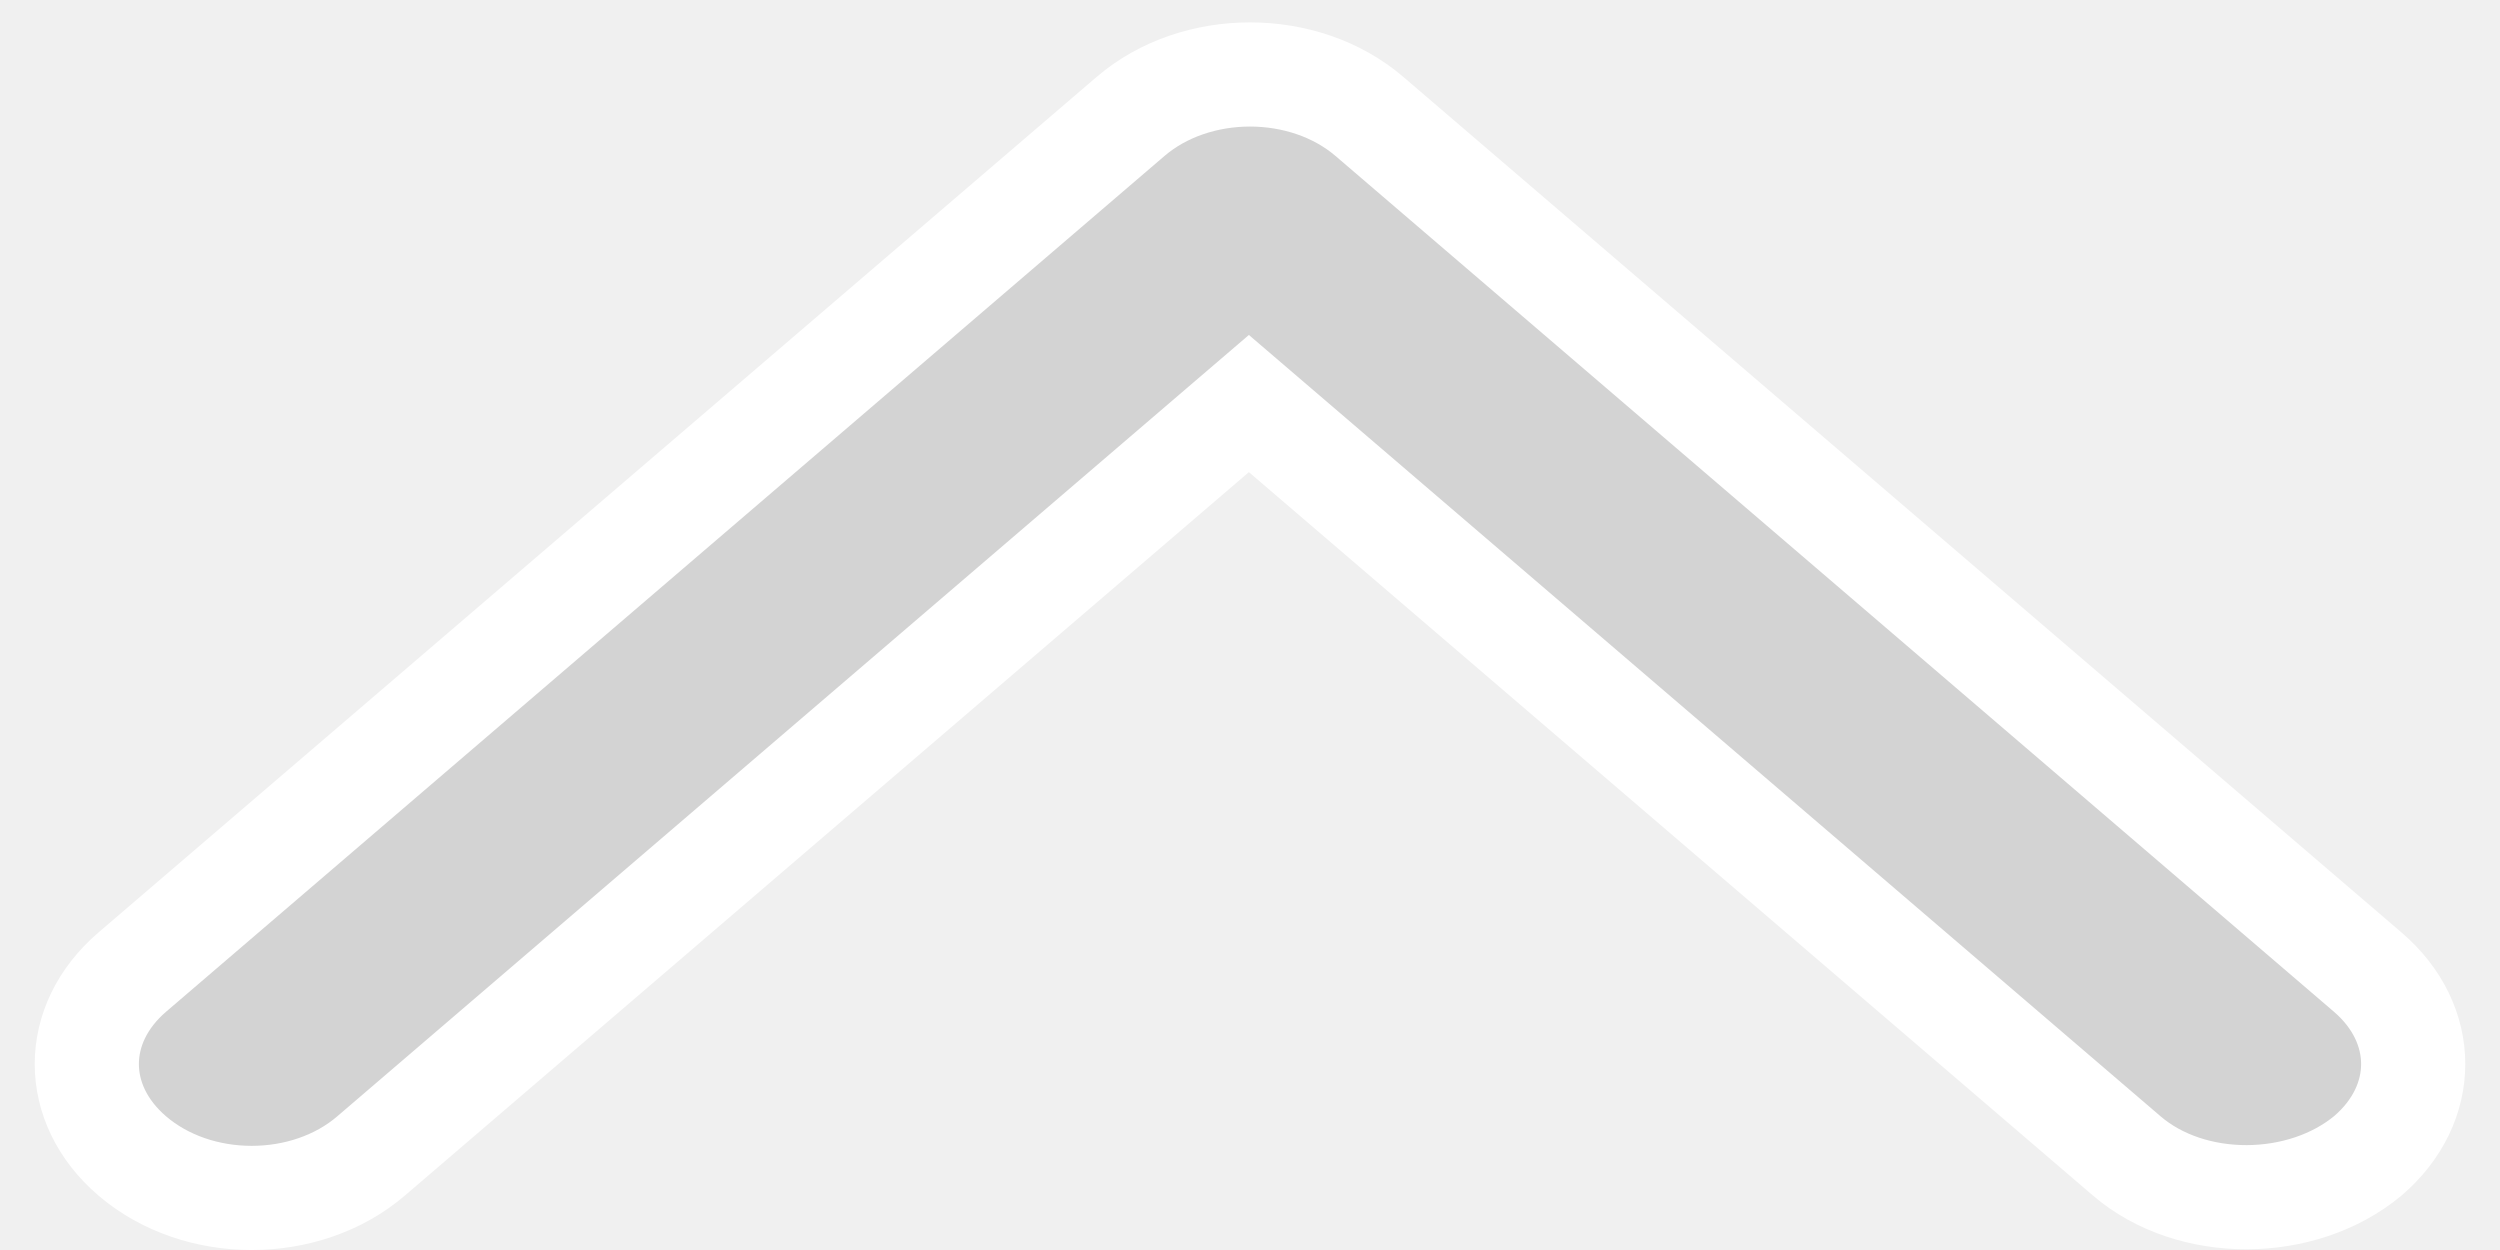
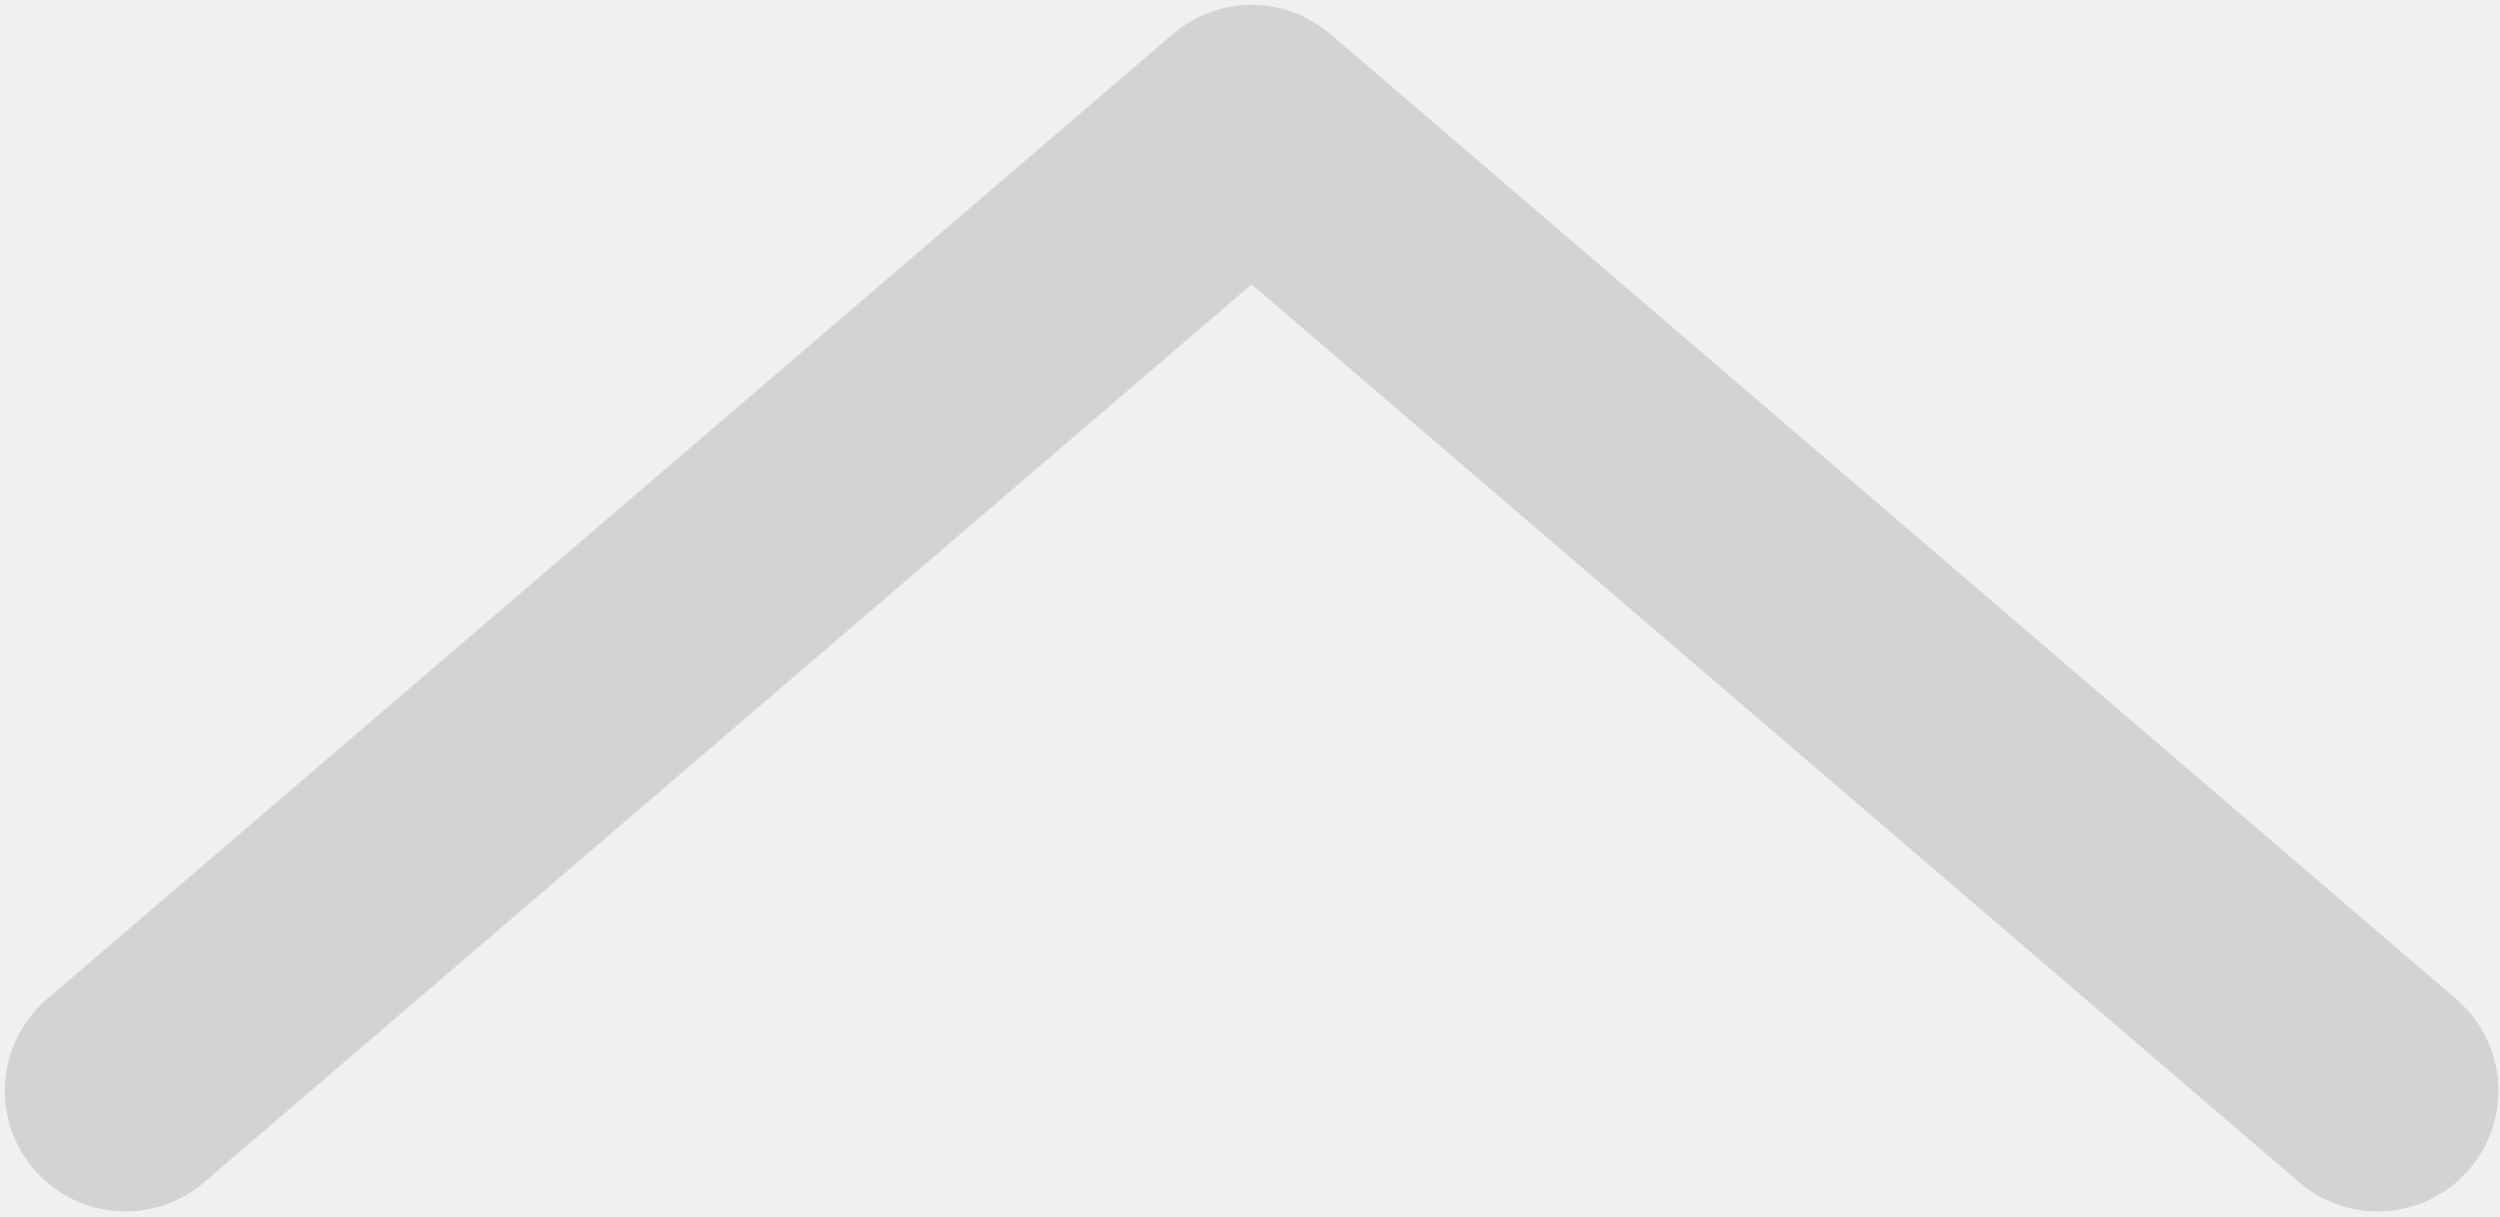
- <svg xmlns="http://www.w3.org/2000/svg" width="36" height="18" viewBox="0 0 36 18" fill="none">
-   <path d="M18.472 6.229L17.984 5.811L17.496 6.229L5.344 16.645C4.404 17.452 2.845 17.452 1.904 16.645C1.032 15.898 1.032 14.747 1.904 13.999L16.28 1.677C17.221 0.871 18.779 0.871 19.72 1.677L34.096 13.999C34.967 14.746 34.968 15.895 34.099 16.642C33.148 17.433 31.556 17.444 30.625 16.645L18.472 6.229Z" fill="#D3D3D3" stroke="white" stroke-width="1.5" />
+ <svg xmlns="http://www.w3.org/2000/svg" width="259" height="126" viewBox="0 0 259 126" fill="none">
+   <path d="M246.333 113L129.667 13L13 113" stroke="#D3D3D3" stroke-width="25" stroke-linecap="round" stroke-linejoin="round" />
</svg>
